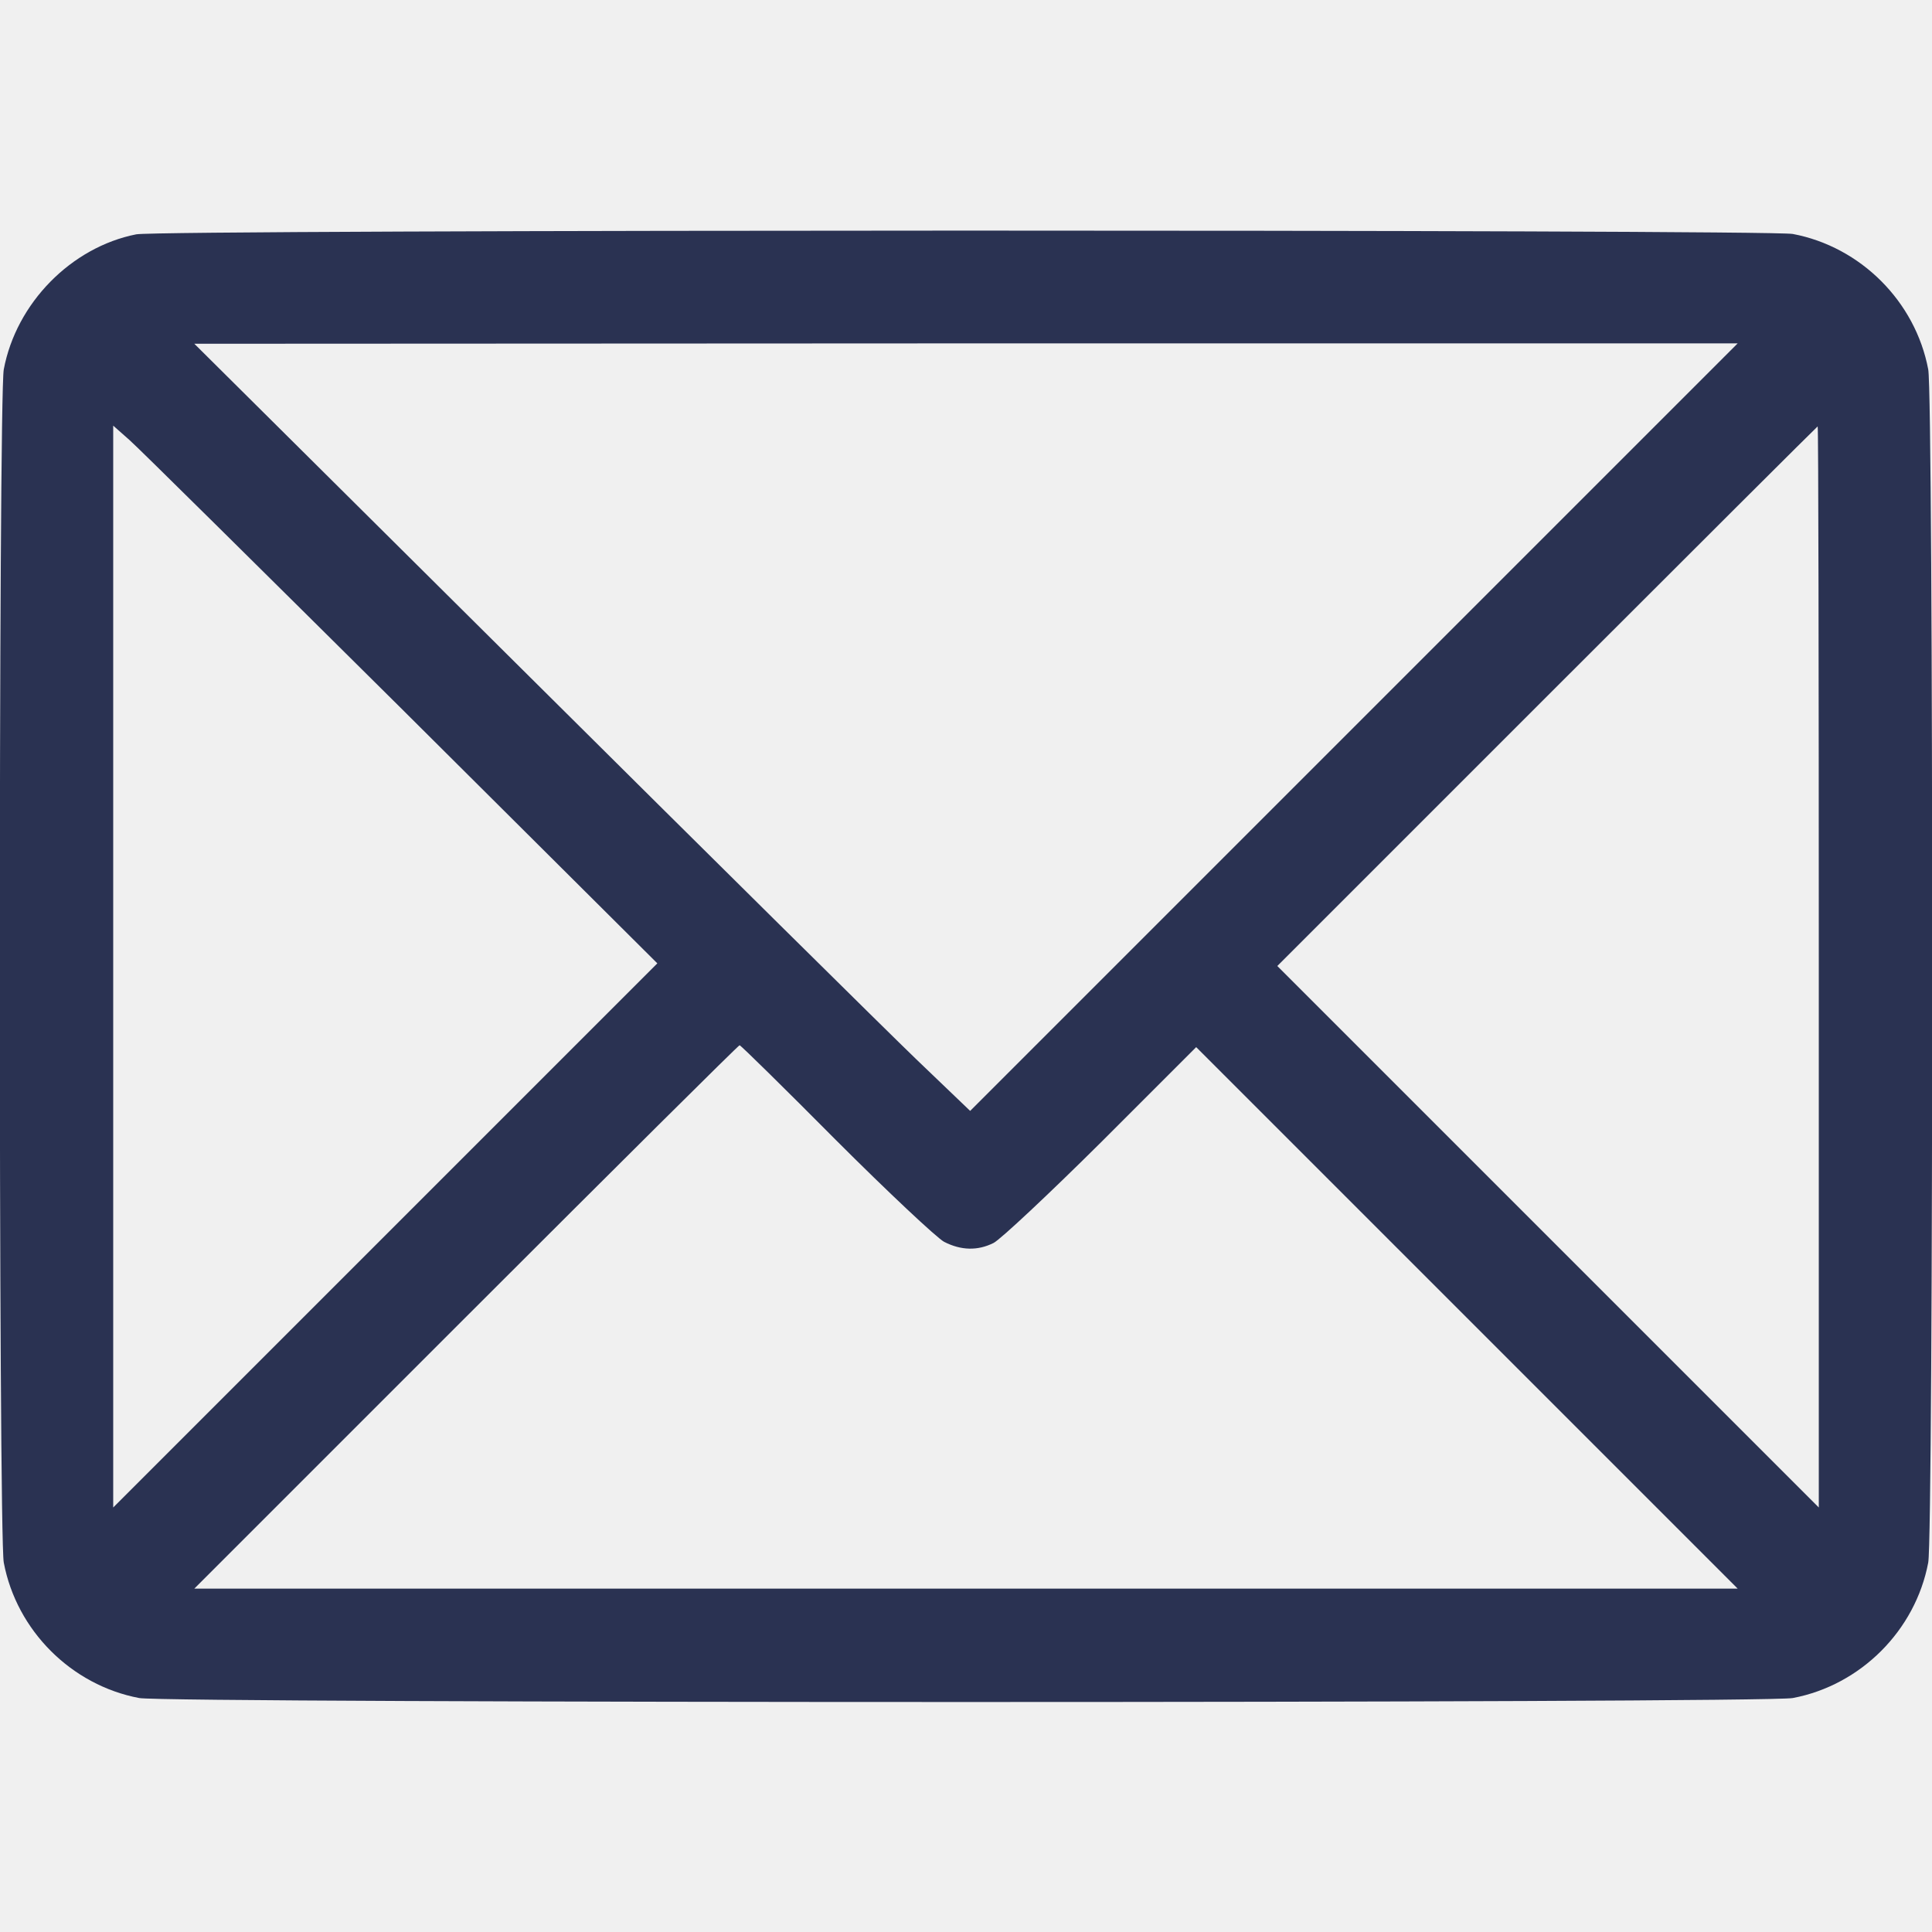
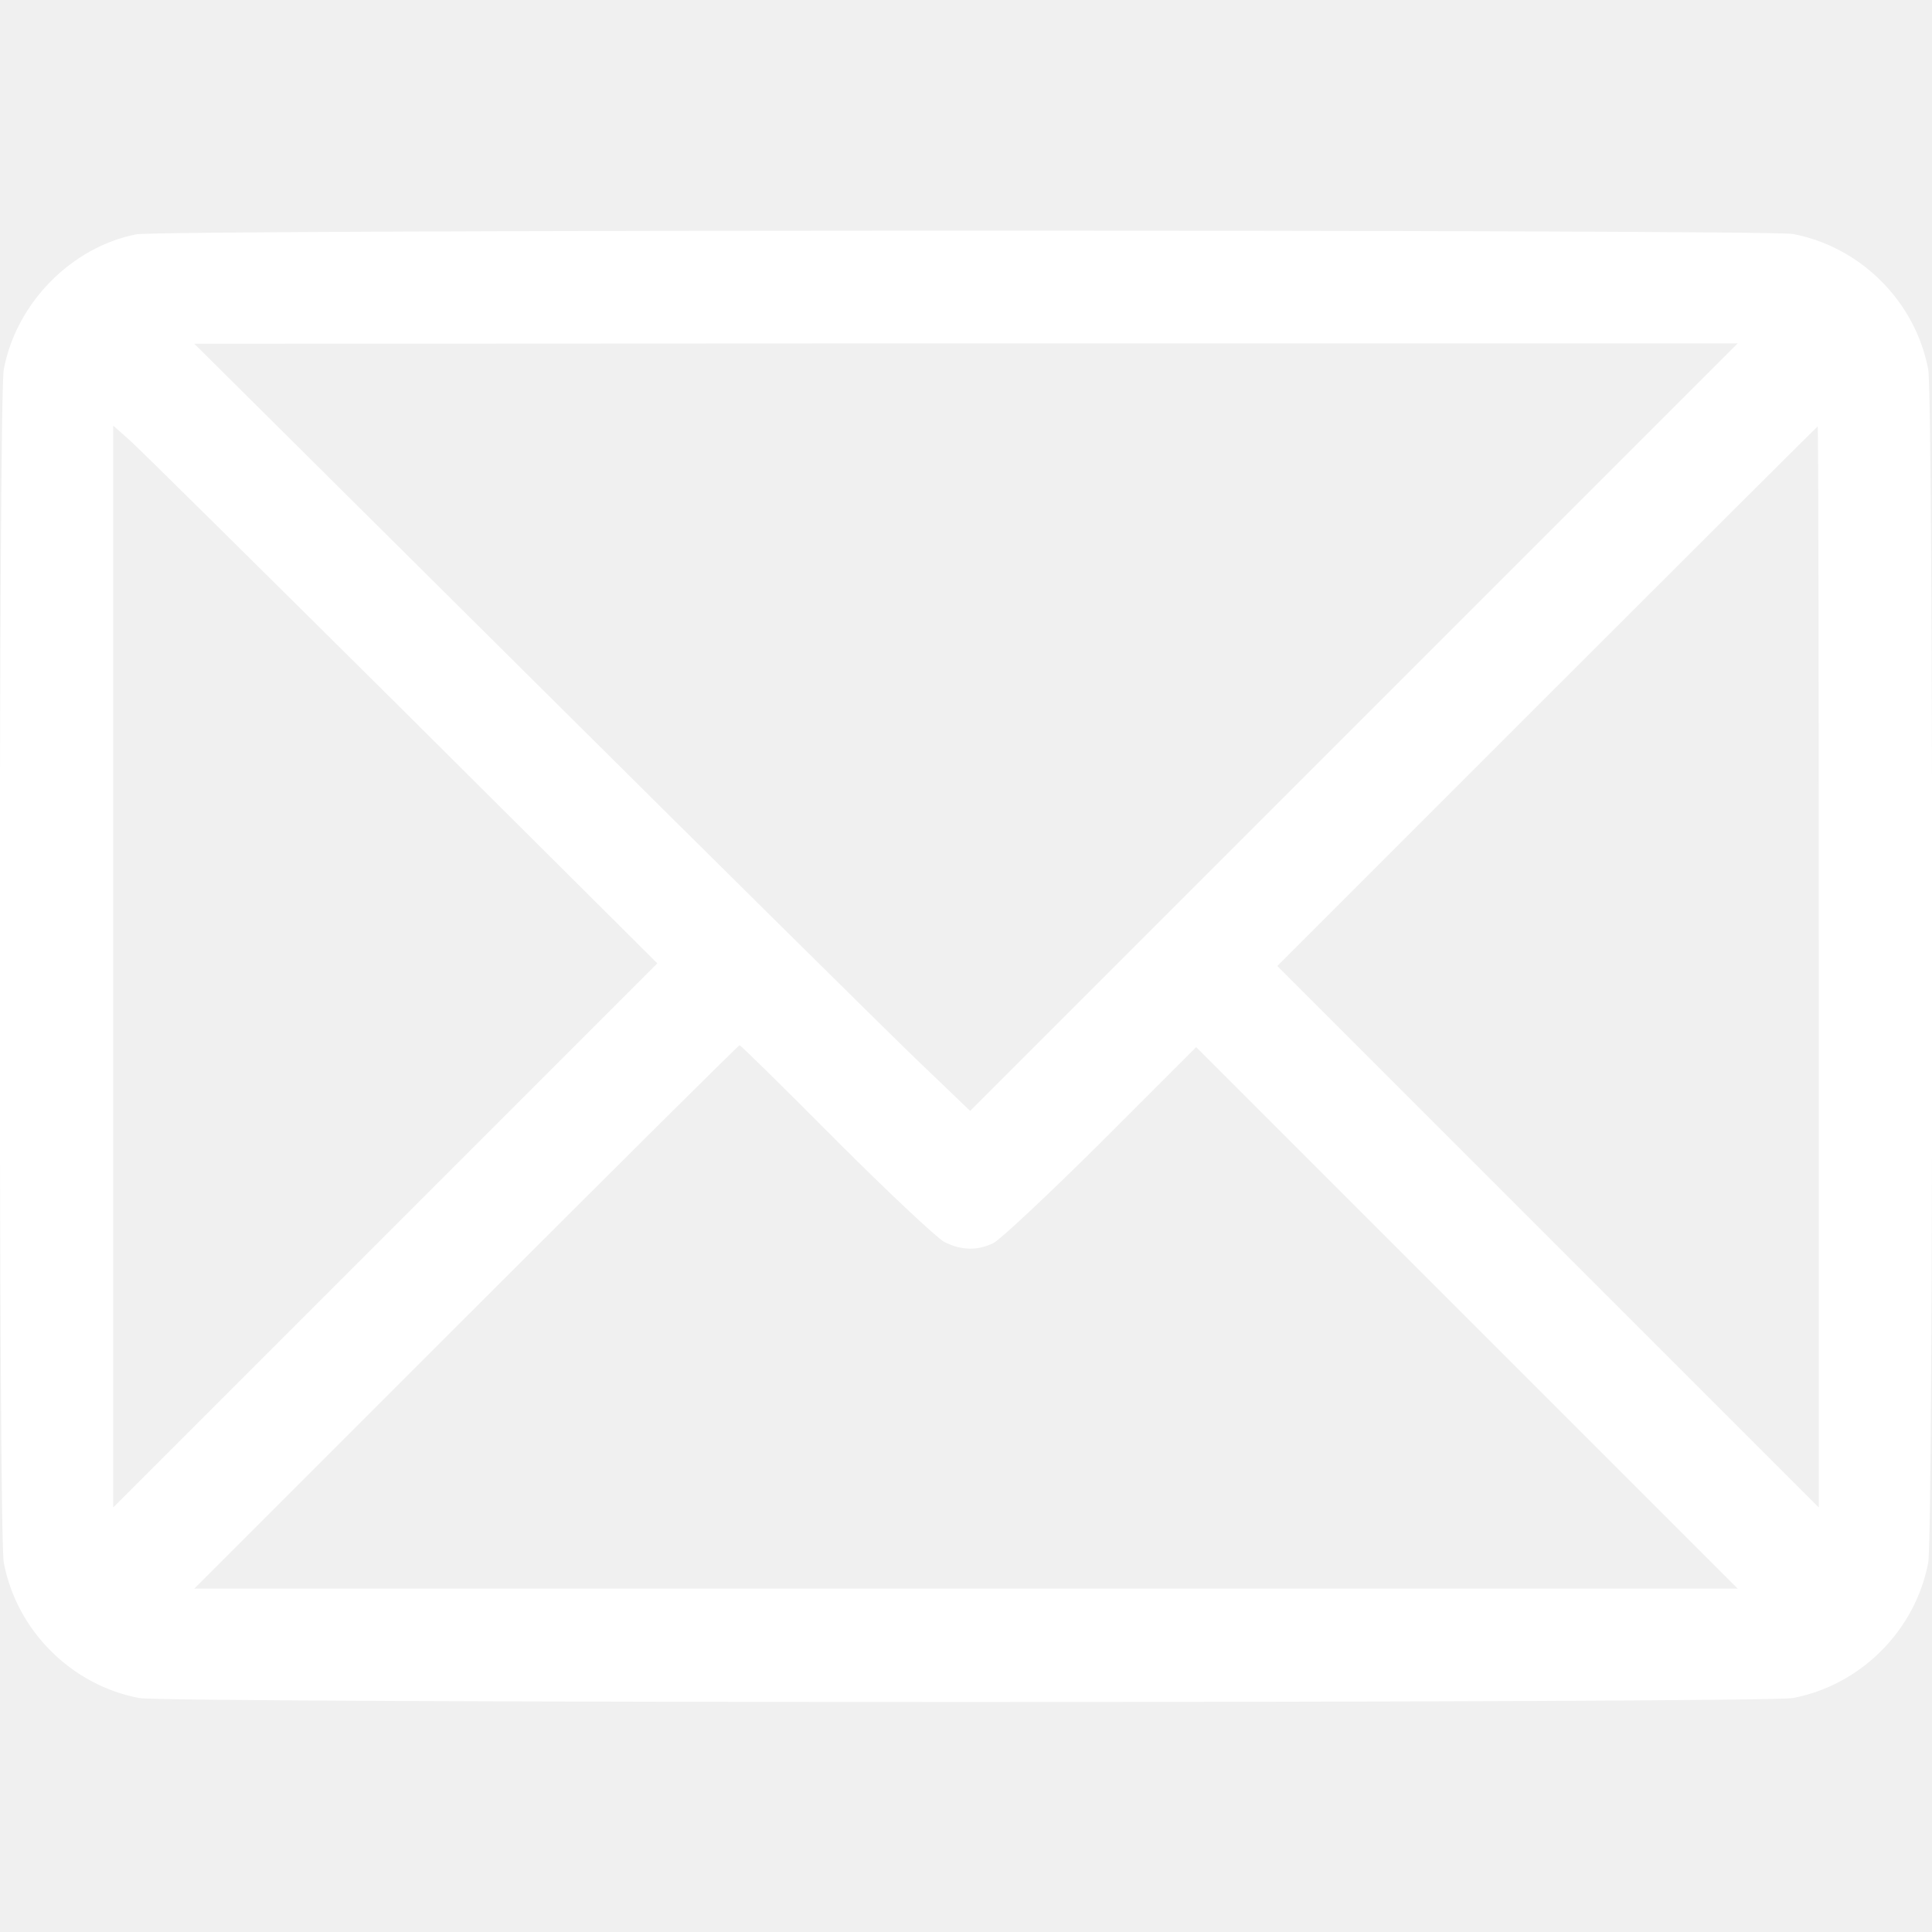
<svg xmlns="http://www.w3.org/2000/svg" version="1.0" width="512pt" height="512pt" viewBox="0 0 512 512" preserveAspectRatio="xMidYMid meet">
-   <g transform="translate(0,512) scale(0.1,-0.1)" fill="#2a3252" stroke="none">
+   <g transform="translate(0,512) scale(0.1,-0.1)" fill="#ffffff" stroke="none">
    <path d="M361 4499 c-172 -34 -318 -182 -351 -358 -14 -74 -14 -3088 0 -3162 34 -180 179 -325 359 -359 74 -14 4308 -14 4382 0 180 34 325 179 359 359 14 74 14 3088 0 3162 -34 180 -179 325 -359 359 -67 12 -4325 12 -4390 -1z m3227 -1306 l-1017 -1017 -143 137 c-79 76 -541 533 -1028 1017 l-885 879 2045 1 2045 0 -1017 -1017z m-2524 49 l678 -675 -721 -721 -721 -721 0 1434 0 1433 43 -38 c23 -20 347 -341 721 -712z m3756 -684 l0 -1433 -717 717 -718 718 715 715 c393 393 716 715 717 715 2 0 3 -645 3 -1432z m-2605 -459 c138 -138 267 -259 287 -270 45 -23 89 -24 131 -3 18 9 146 129 285 267 l252 252 718 -718 717 -717 -2045 0 -2045 0 720 720 c396 396 722 720 725 720 3 0 118 -113 255 -251z" />
  </g>
</svg>
